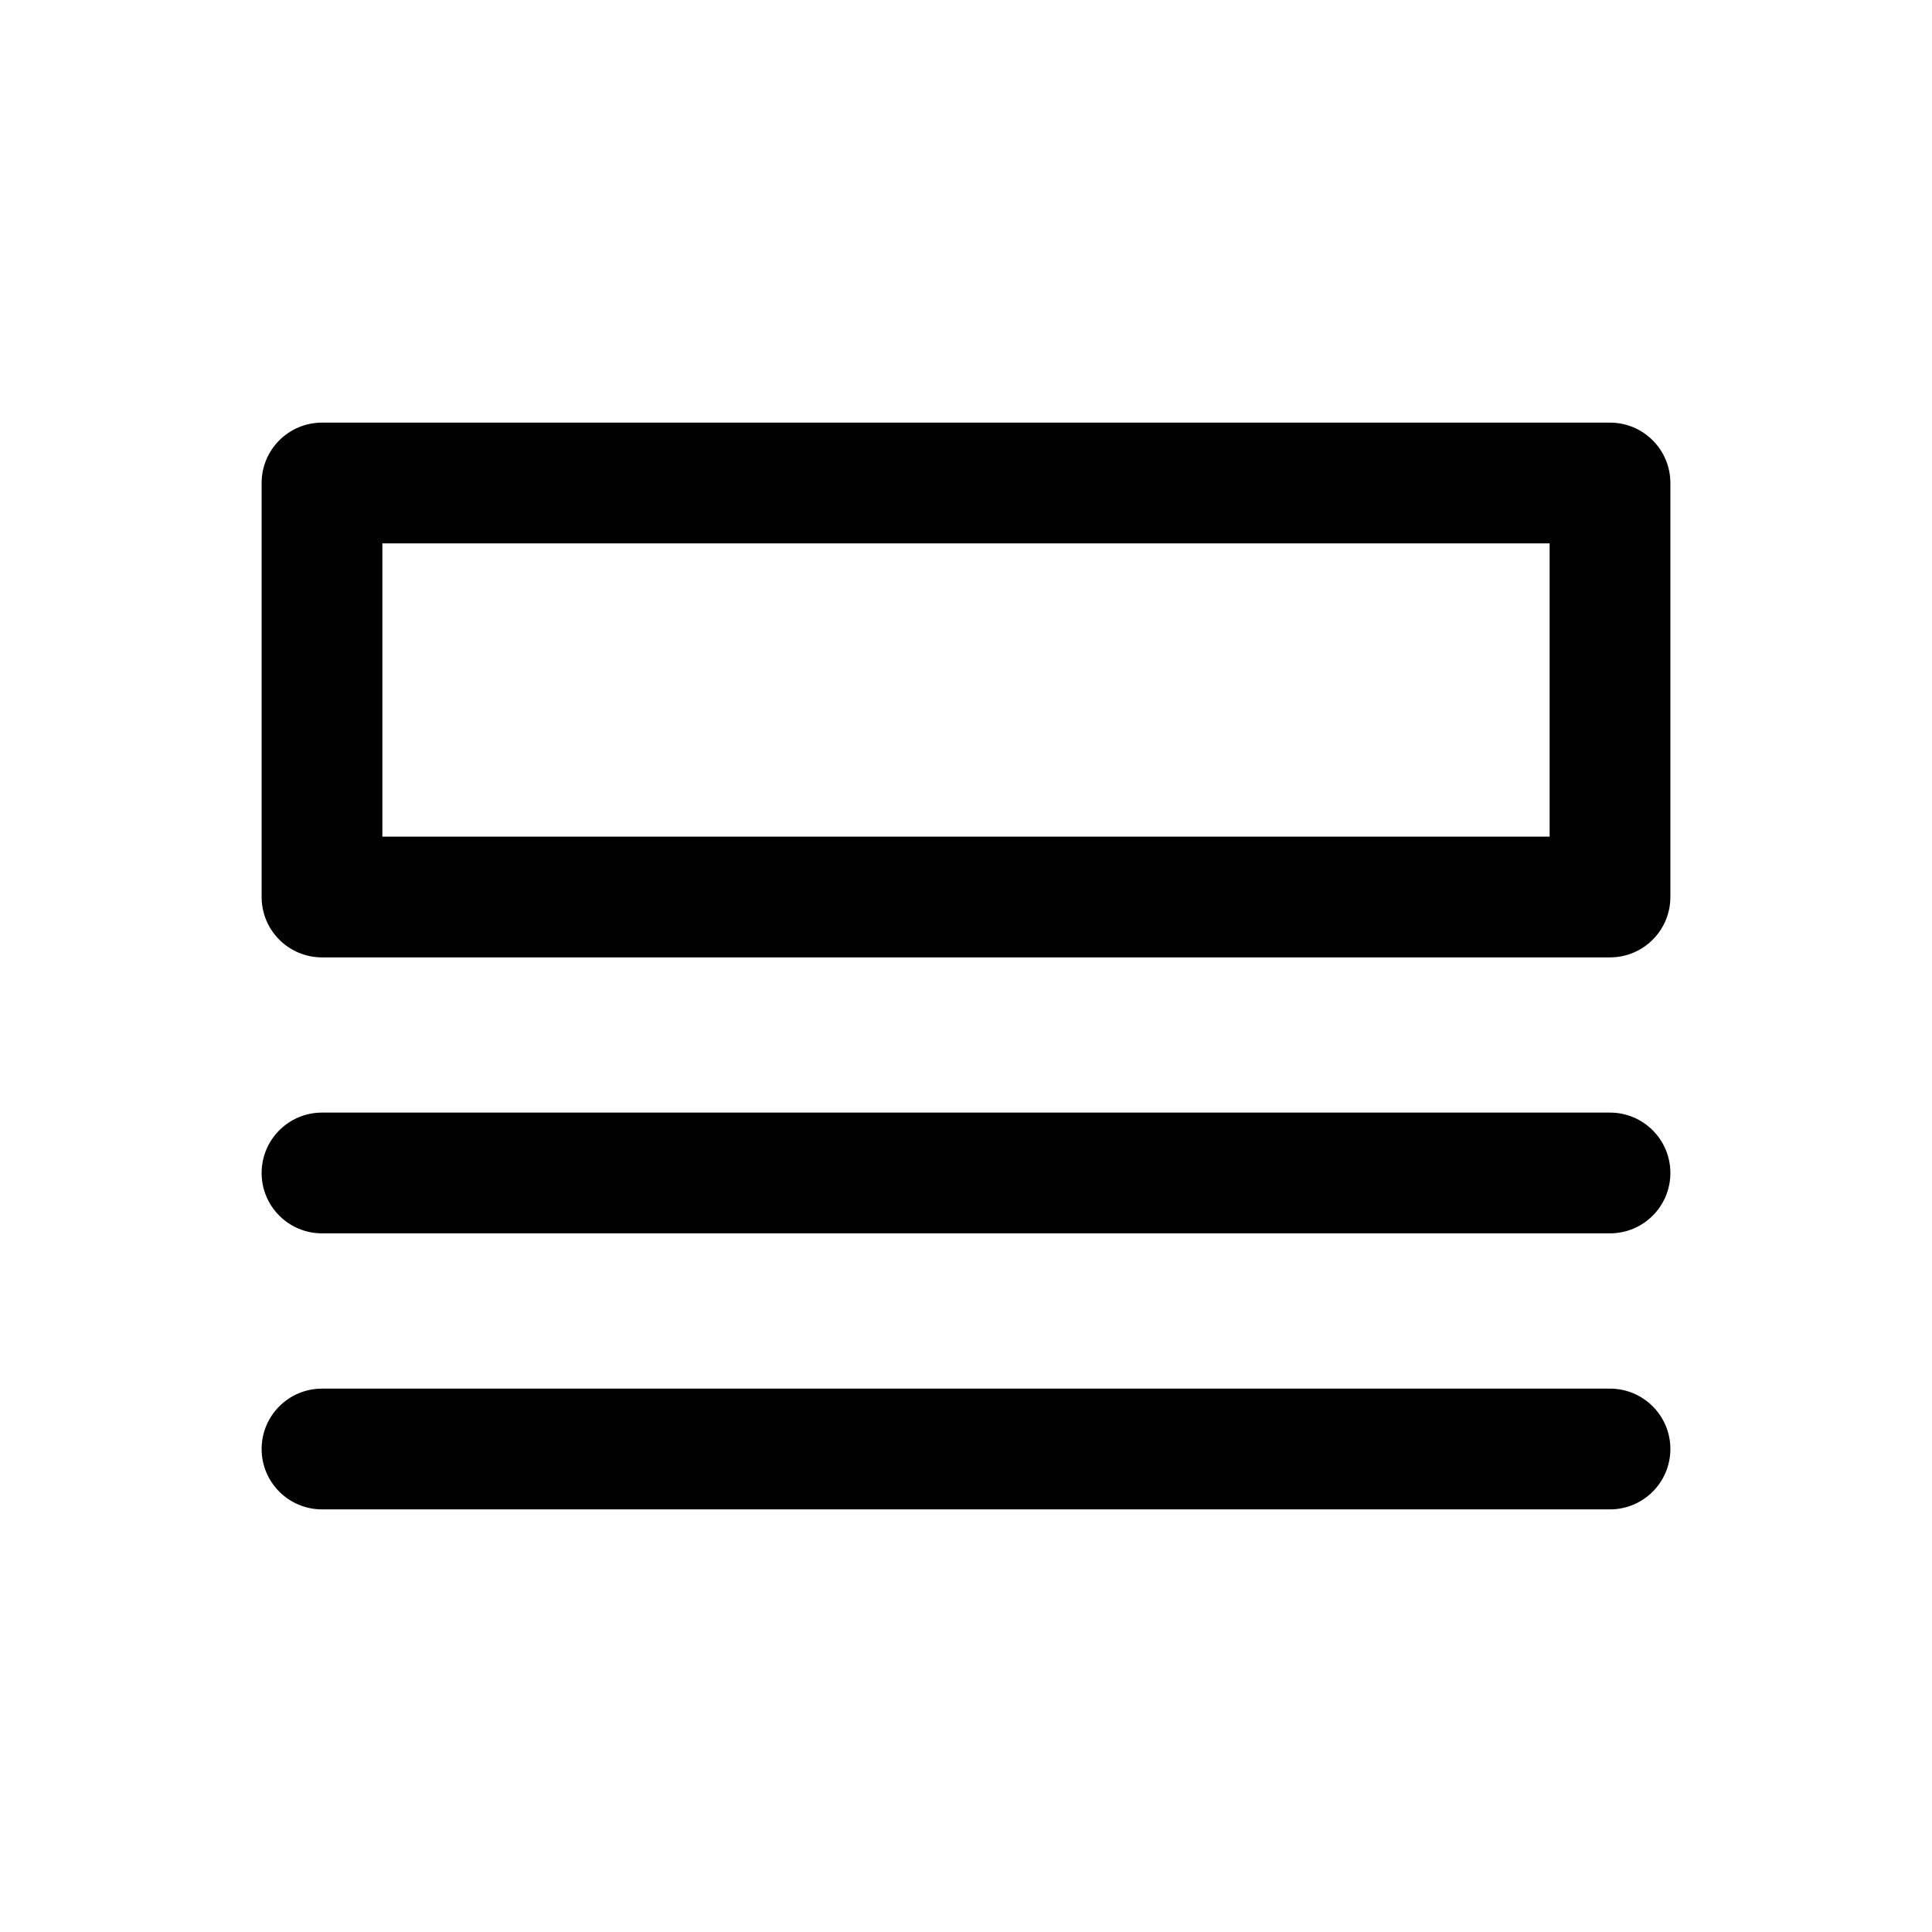
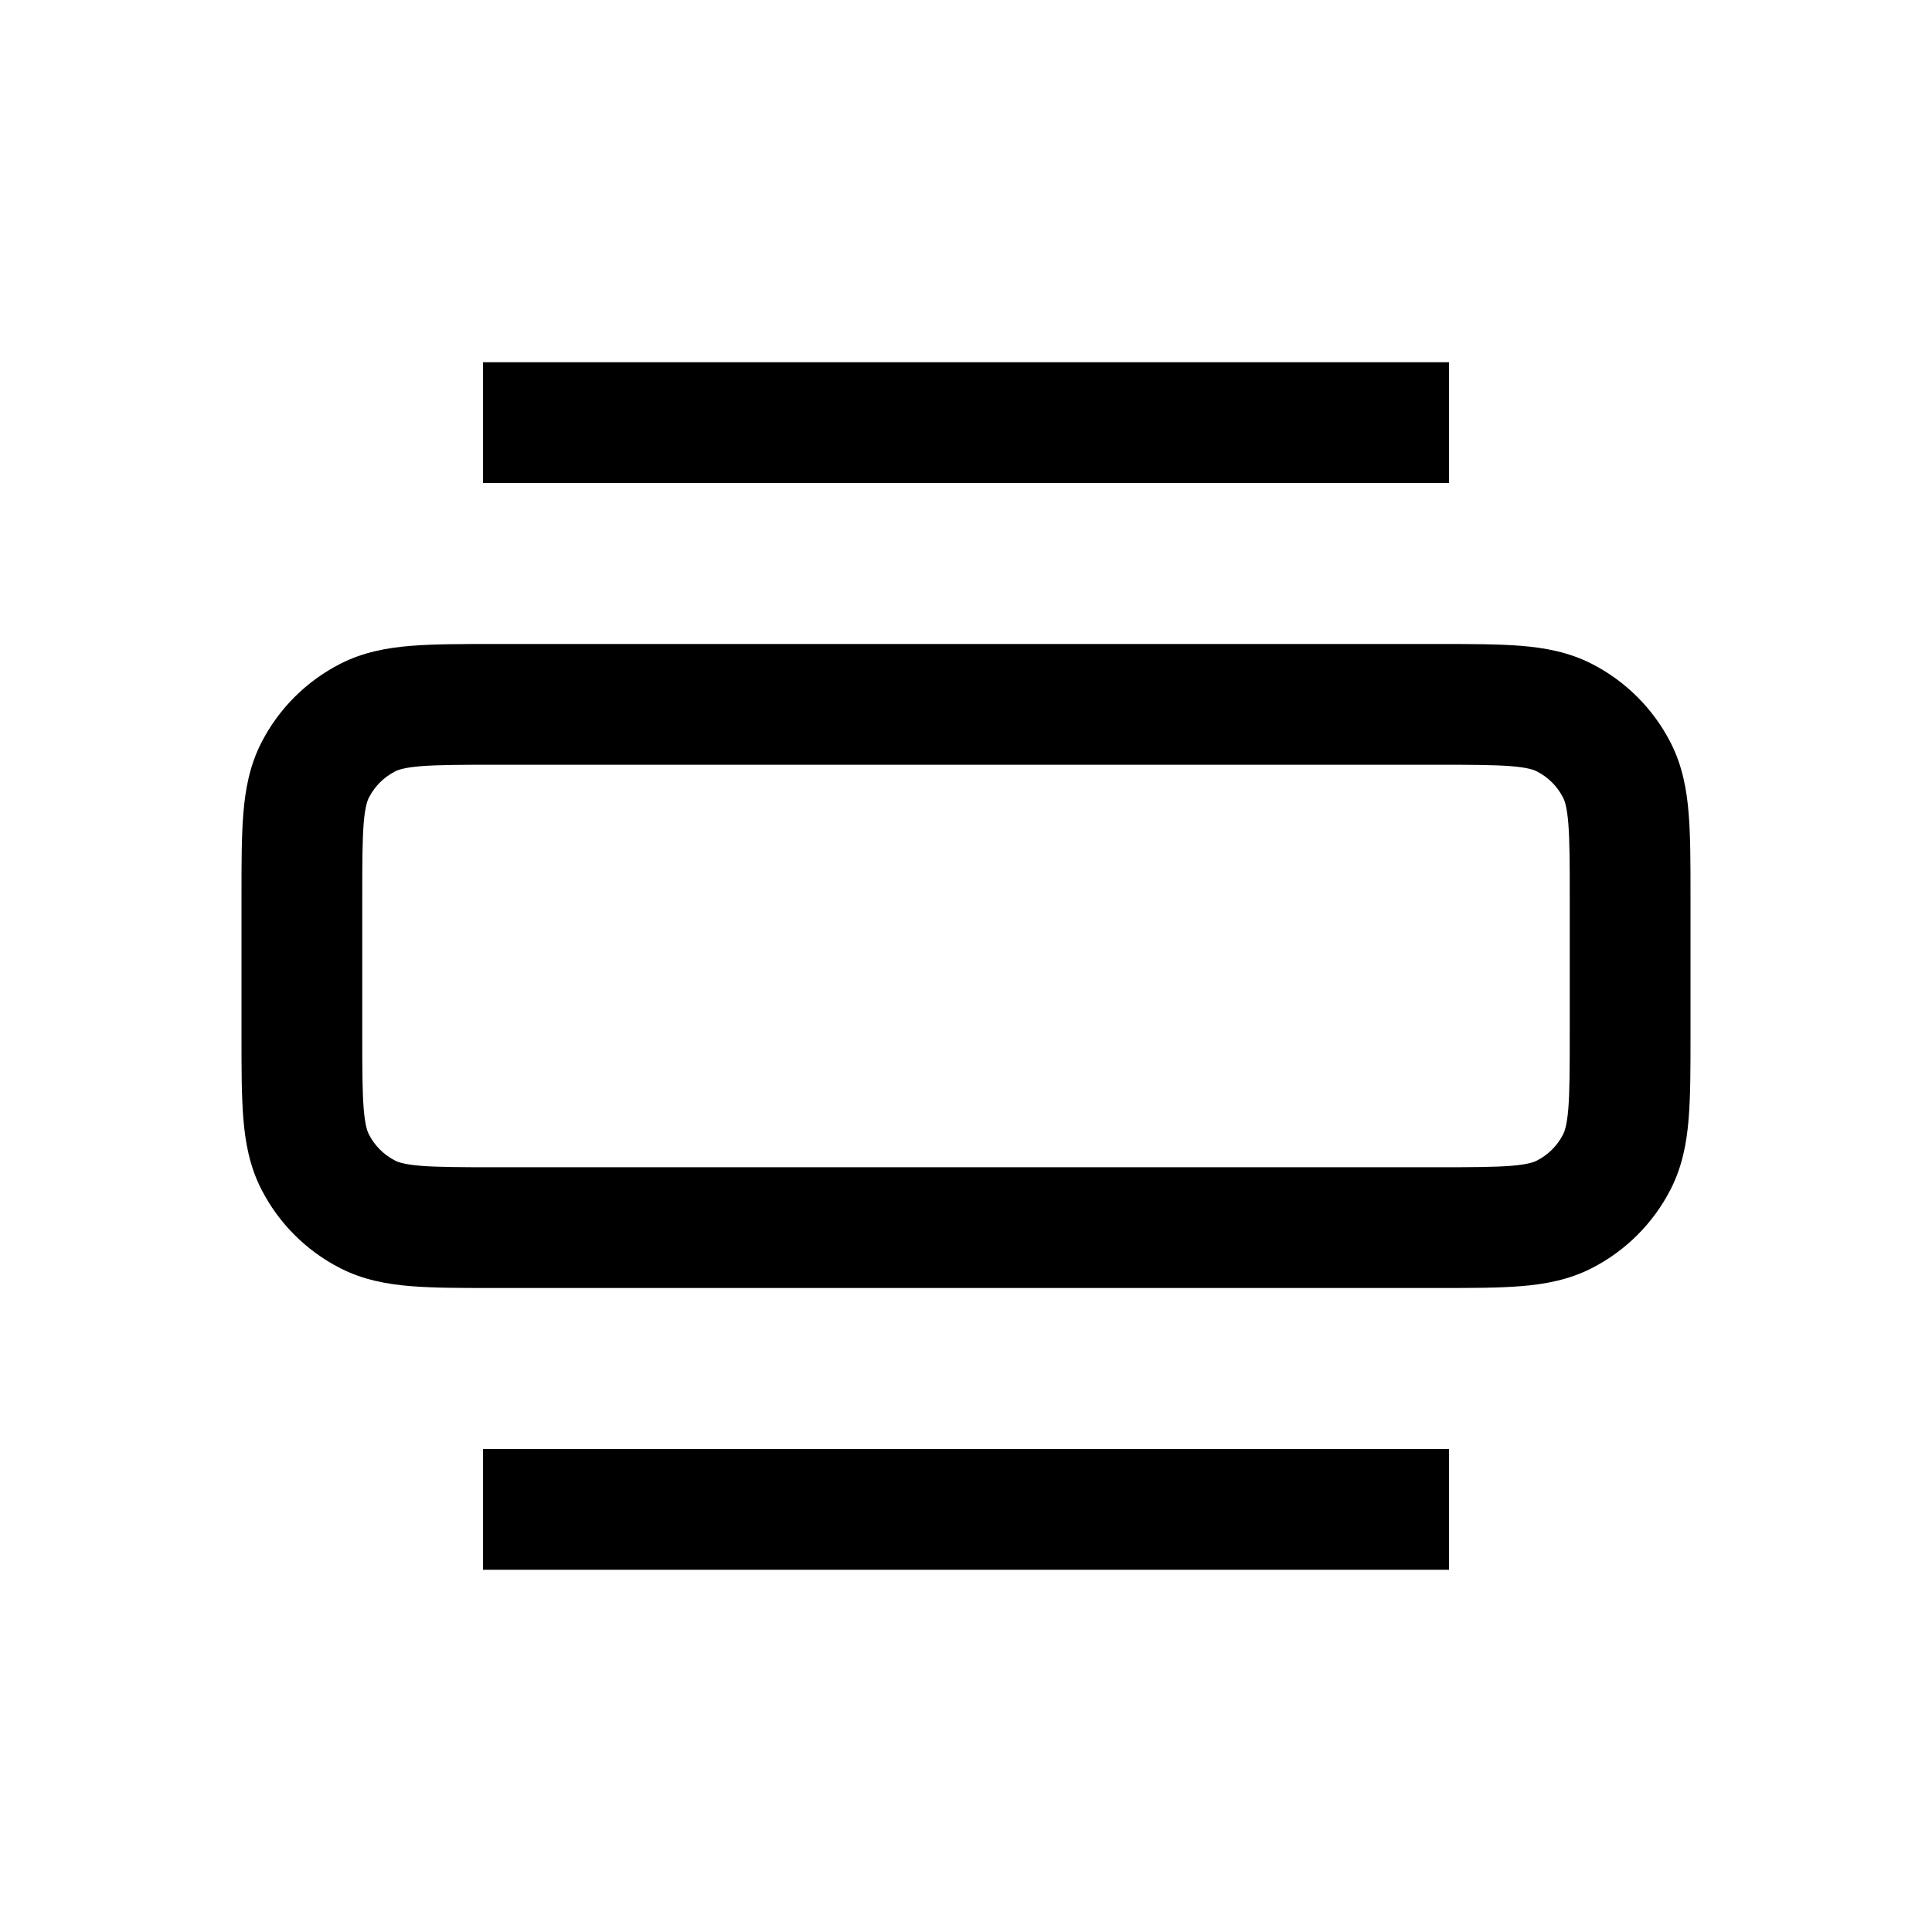
<svg xmlns="http://www.w3.org/2000/svg" width="24" height="24" viewBox="0 0 24 24" fill="none">
-   <path d="M4 11.143H3.25C3.25 11.557 3.586 11.893 4 11.893V11.143ZM20 11.143V11.893C20.414 11.893 20.75 11.557 20.75 11.143H20ZM4 6V5.25C3.586 5.25 3.25 5.586 3.25 6H4ZM20 6H20.75C20.75 5.586 20.414 5.25 20 5.25V6ZM4 13.821C3.586 13.821 3.25 14.157 3.25 14.571C3.25 14.986 3.586 15.321 4 15.321V13.821ZM20 15.321C20.414 15.321 20.75 14.986 20.75 14.571C20.75 14.157 20.414 13.821 20 13.821V15.321ZM4 17.25C3.586 17.25 3.25 17.586 3.25 18C3.25 18.414 3.586 18.75 4 18.75V17.25ZM20 18.75C20.414 18.75 20.75 18.414 20.75 18C20.75 17.586 20.414 17.25 20 17.25V18.75ZM4 11.893H20V10.393H4V11.893ZM4 6.75H20V5.25H4V6.75ZM3.25 6V11.143H4.75V6H3.25ZM19.25 6V11.143H20.75V6H19.25ZM4 15.321H20V13.821H4V15.321ZM4 18.75H20V17.25H4V18.75Z" fill="currentColor" />
+   <path fill-rule="evenodd" clip-rule="evenodd" d="M6 4.5H6.75H17.25H18V6H17.25H6.75H6V4.5ZM6 18H6.75H17.25H18V19.5H17.25H6.75H6V18ZM6.15 8L6.121 8H6.121C5.726 8 5.385 8 5.104 8.023C4.807 8.047 4.512 8.101 4.229 8.245C3.805 8.461 3.461 8.805 3.245 9.229C3.101 9.512 3.047 9.807 3.023 10.104C3 10.385 3 10.726 3 11.121V11.121L3 11.15V12.85L3 12.879V12.879C3 13.274 3 13.615 3.023 13.896C3.047 14.193 3.101 14.488 3.245 14.771C3.461 15.195 3.805 15.539 4.229 15.755C4.512 15.899 4.807 15.953 5.104 15.977C5.385 16 5.726 16 6.121 16L6.15 16H17.85L17.879 16C18.274 16 18.615 16 18.896 15.977C19.193 15.953 19.488 15.899 19.771 15.755C20.195 15.539 20.539 15.195 20.755 14.771C20.899 14.488 20.953 14.193 20.977 13.896C21 13.615 21 13.274 21 12.879V12.85V11.15V11.121C21 10.726 21 10.385 20.977 10.104C20.953 9.807 20.899 9.512 20.755 9.229C20.539 8.805 20.195 8.461 19.771 8.245C19.488 8.101 19.193 8.047 18.896 8.023C18.615 8 18.274 8 17.879 8H17.879L17.85 8H6.15ZM4.91 9.582C4.947 9.563 5.022 9.535 5.226 9.518C5.438 9.501 5.718 9.5 6.15 9.5H17.85C18.282 9.5 18.562 9.501 18.774 9.518C18.978 9.535 19.053 9.563 19.09 9.582C19.232 9.654 19.346 9.768 19.418 9.91C19.437 9.947 19.465 10.022 19.482 10.226C19.499 10.438 19.5 10.718 19.5 11.15V12.85C19.5 13.282 19.499 13.562 19.482 13.774C19.465 13.978 19.437 14.053 19.418 14.091C19.346 14.232 19.232 14.346 19.09 14.418C19.053 14.437 18.978 14.465 18.774 14.482C18.562 14.499 18.282 14.5 17.85 14.5H6.15C5.718 14.5 5.438 14.499 5.226 14.482C5.022 14.465 4.947 14.437 4.91 14.418C4.768 14.346 4.654 14.232 4.582 14.091C4.563 14.053 4.535 13.978 4.518 13.774C4.501 13.562 4.5 13.282 4.5 12.85V11.15C4.5 10.718 4.501 10.438 4.518 10.226C4.535 10.022 4.563 9.947 4.582 9.91C4.654 9.768 4.768 9.654 4.91 9.582Z" fill="currentColor" />
</svg>
